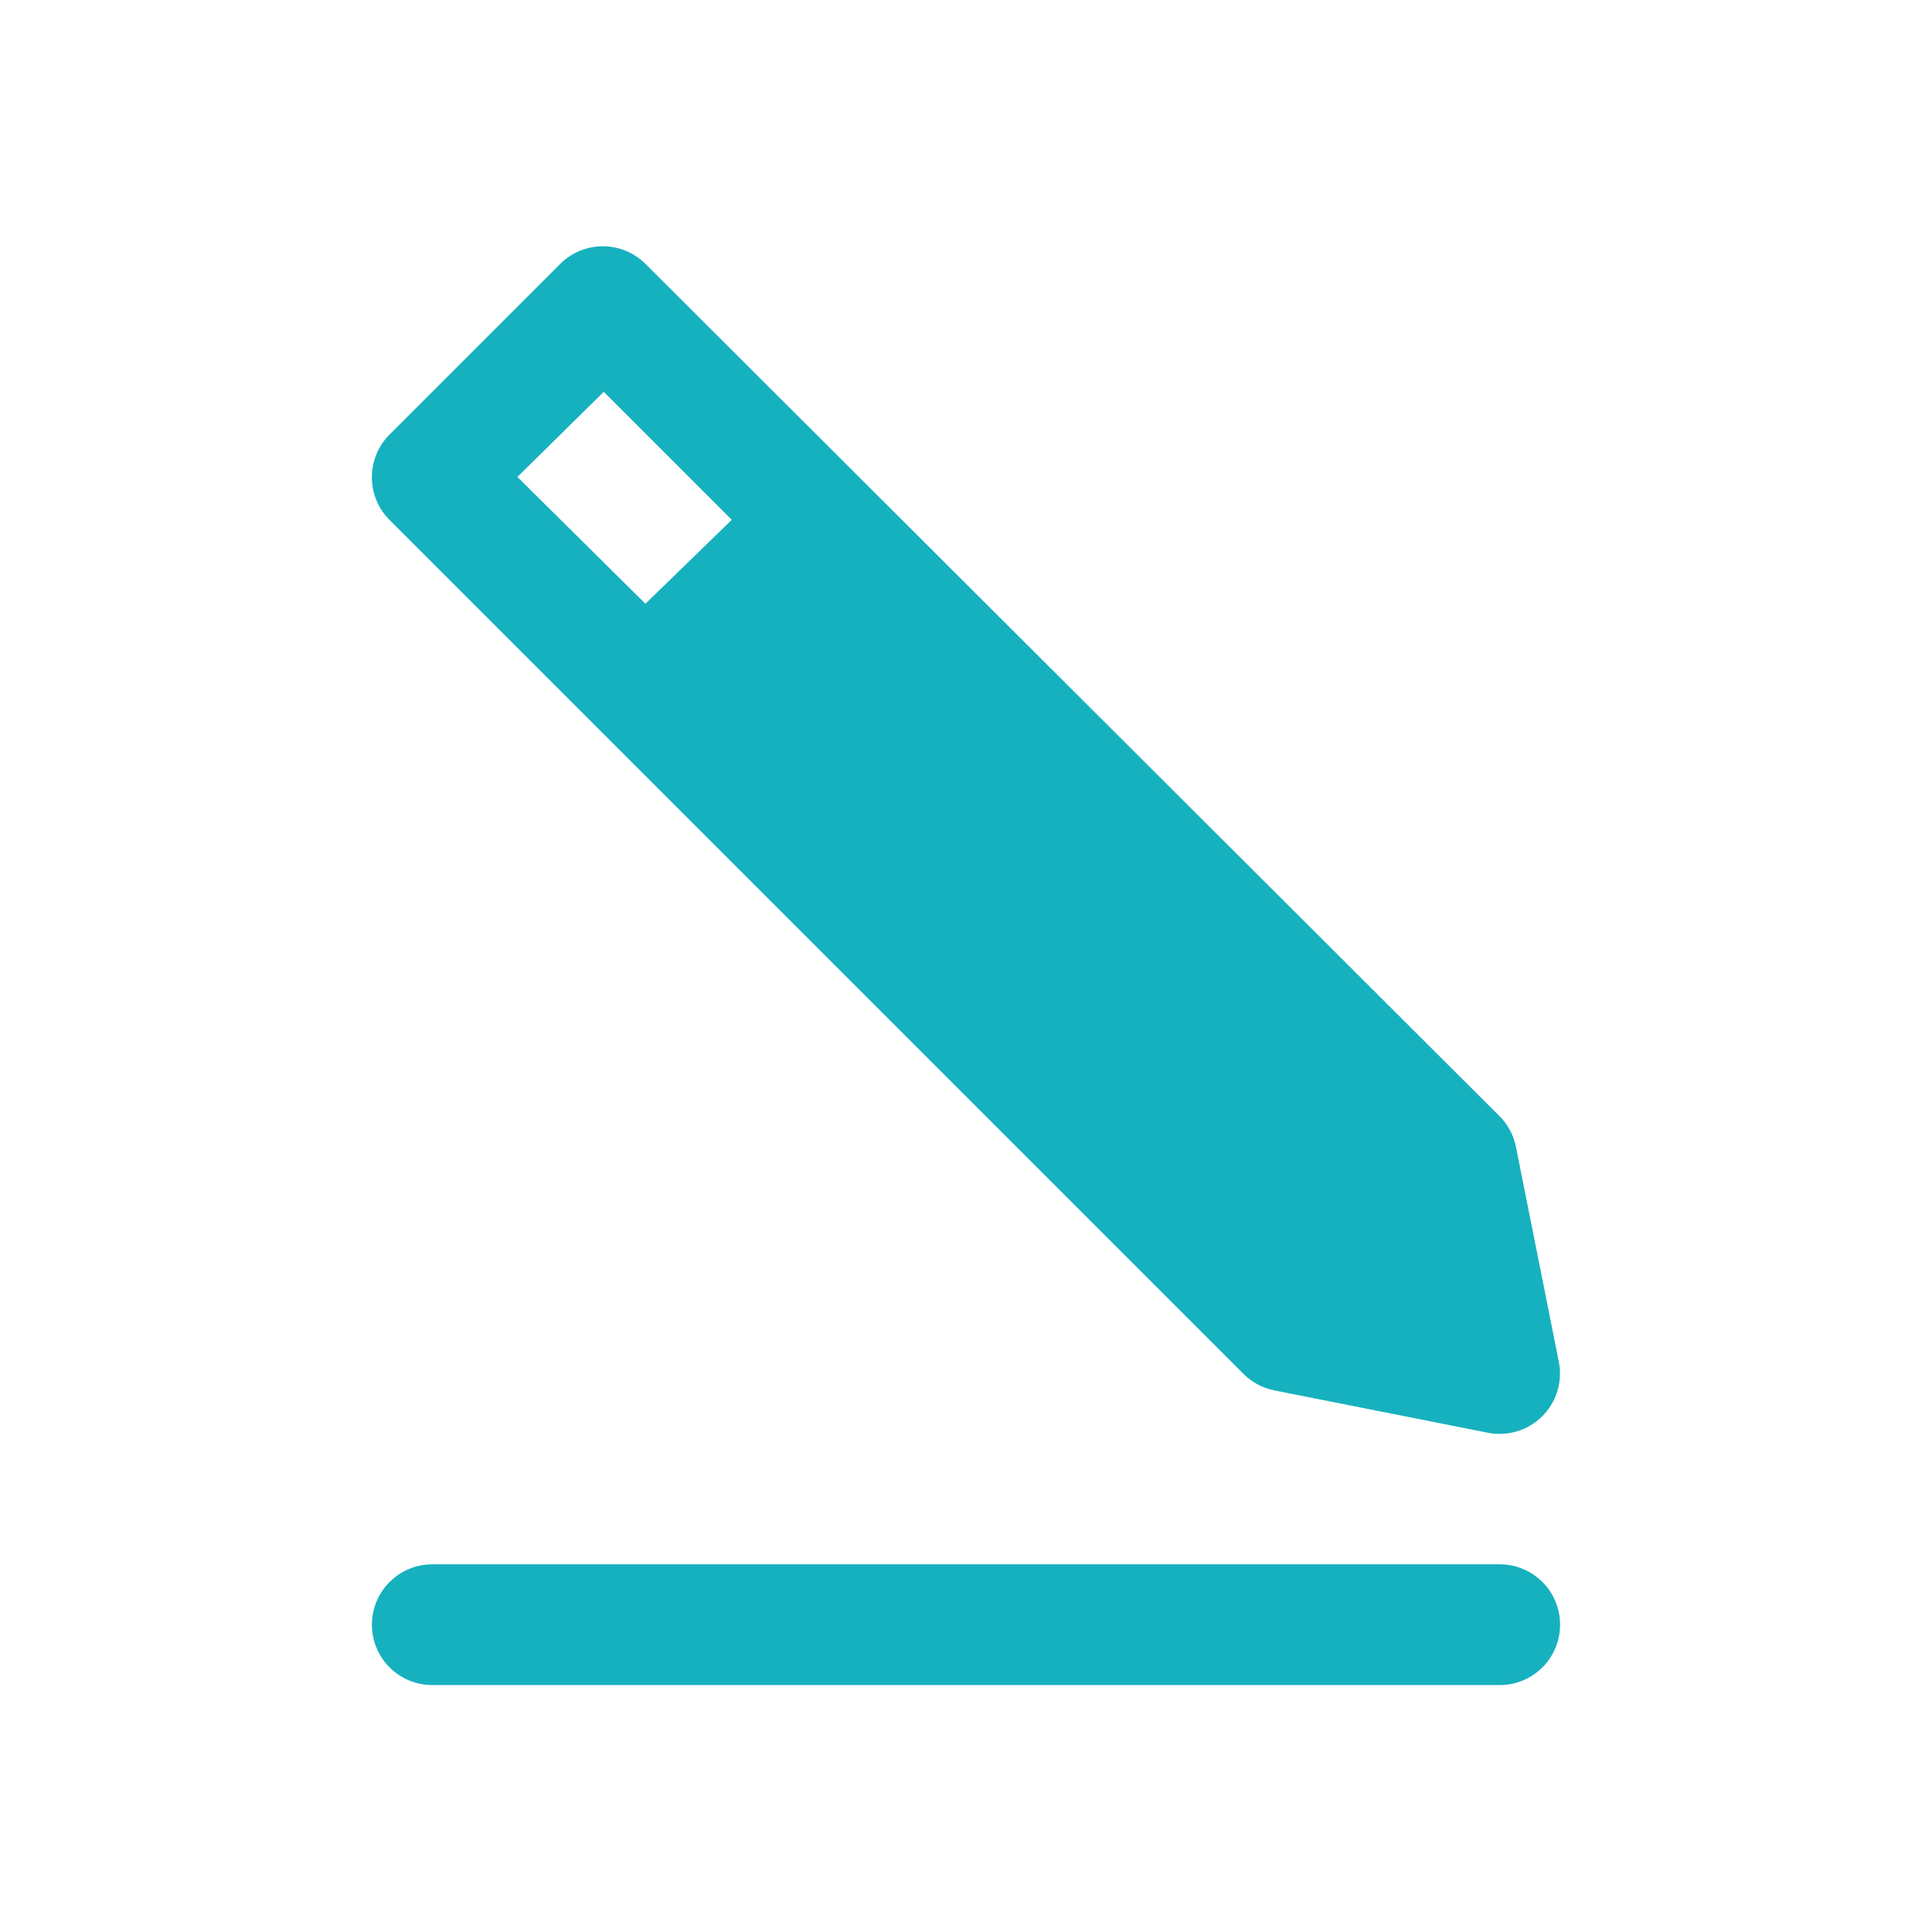
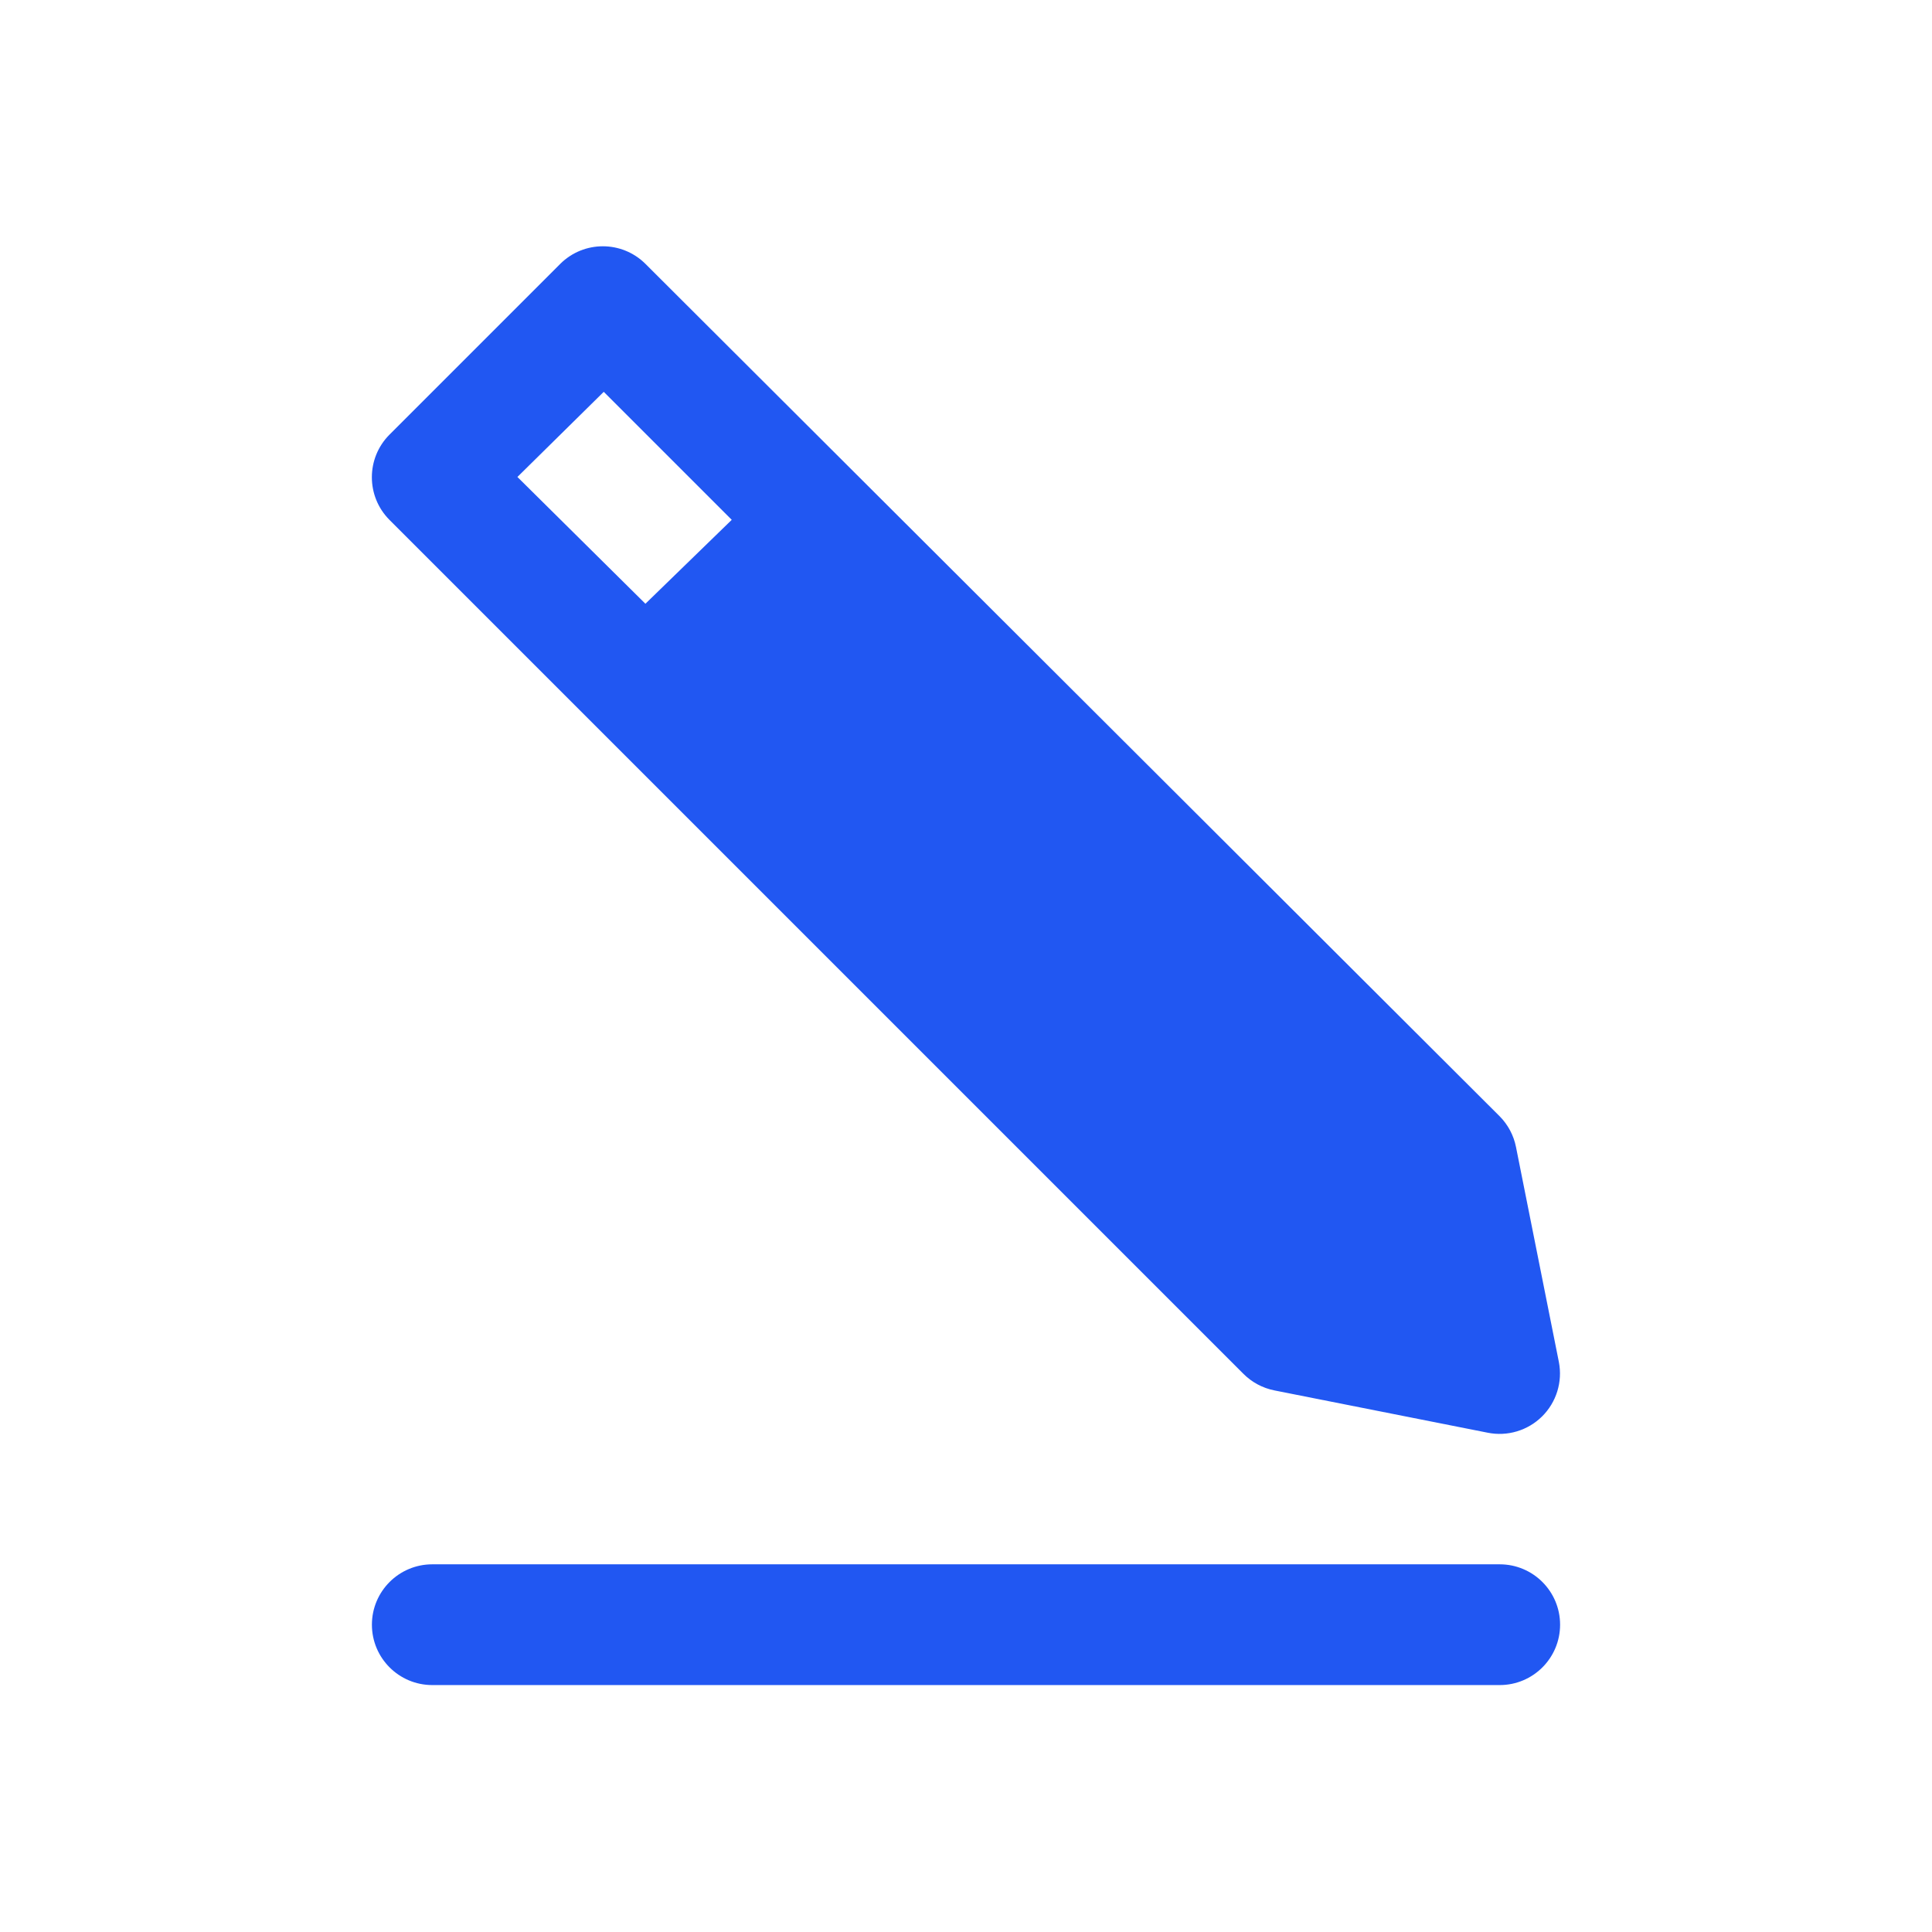
<svg xmlns="http://www.w3.org/2000/svg" viewBox="0 0 32 32" id="Pencil">
-   <path fill="#16b1bf" d="M20.59 22.75a1 1 0 0 0 .52.28l3.53.7a1 1 0 0 0 1.18-1.17L25.11 19a1 1 0 0 0-.27-.51L10.69 4.37a1 1 0 0 0-1.41 0L6.45 7.2a1 1 0 0 0 0 1.41ZM10 6.49l2.12 2.12L10.69 10 8.57 7.9Zm14.84 21.42H7.16a1 1 0 0 1 0-2h17.68a1 1 0 0 1 0 2Z" class="color1e1fc0 svgShape" />
+   <path fill="#2157f2" d="M20.59 22.75a1 1 0 0 0 .52.28l3.53.7a1 1 0 0 0 1.18-1.17L25.11 19a1 1 0 0 0-.27-.51L10.69 4.37a1 1 0 0 0-1.41 0L6.45 7.2a1 1 0 0 0 0 1.41ZM10 6.49l2.12 2.12L10.69 10 8.57 7.9Zm14.84 21.42H7.16a1 1 0 0 1 0-2h17.68a1 1 0 0 1 0 2Z" class="color1e1fc0 svgShape" />
</svg>
